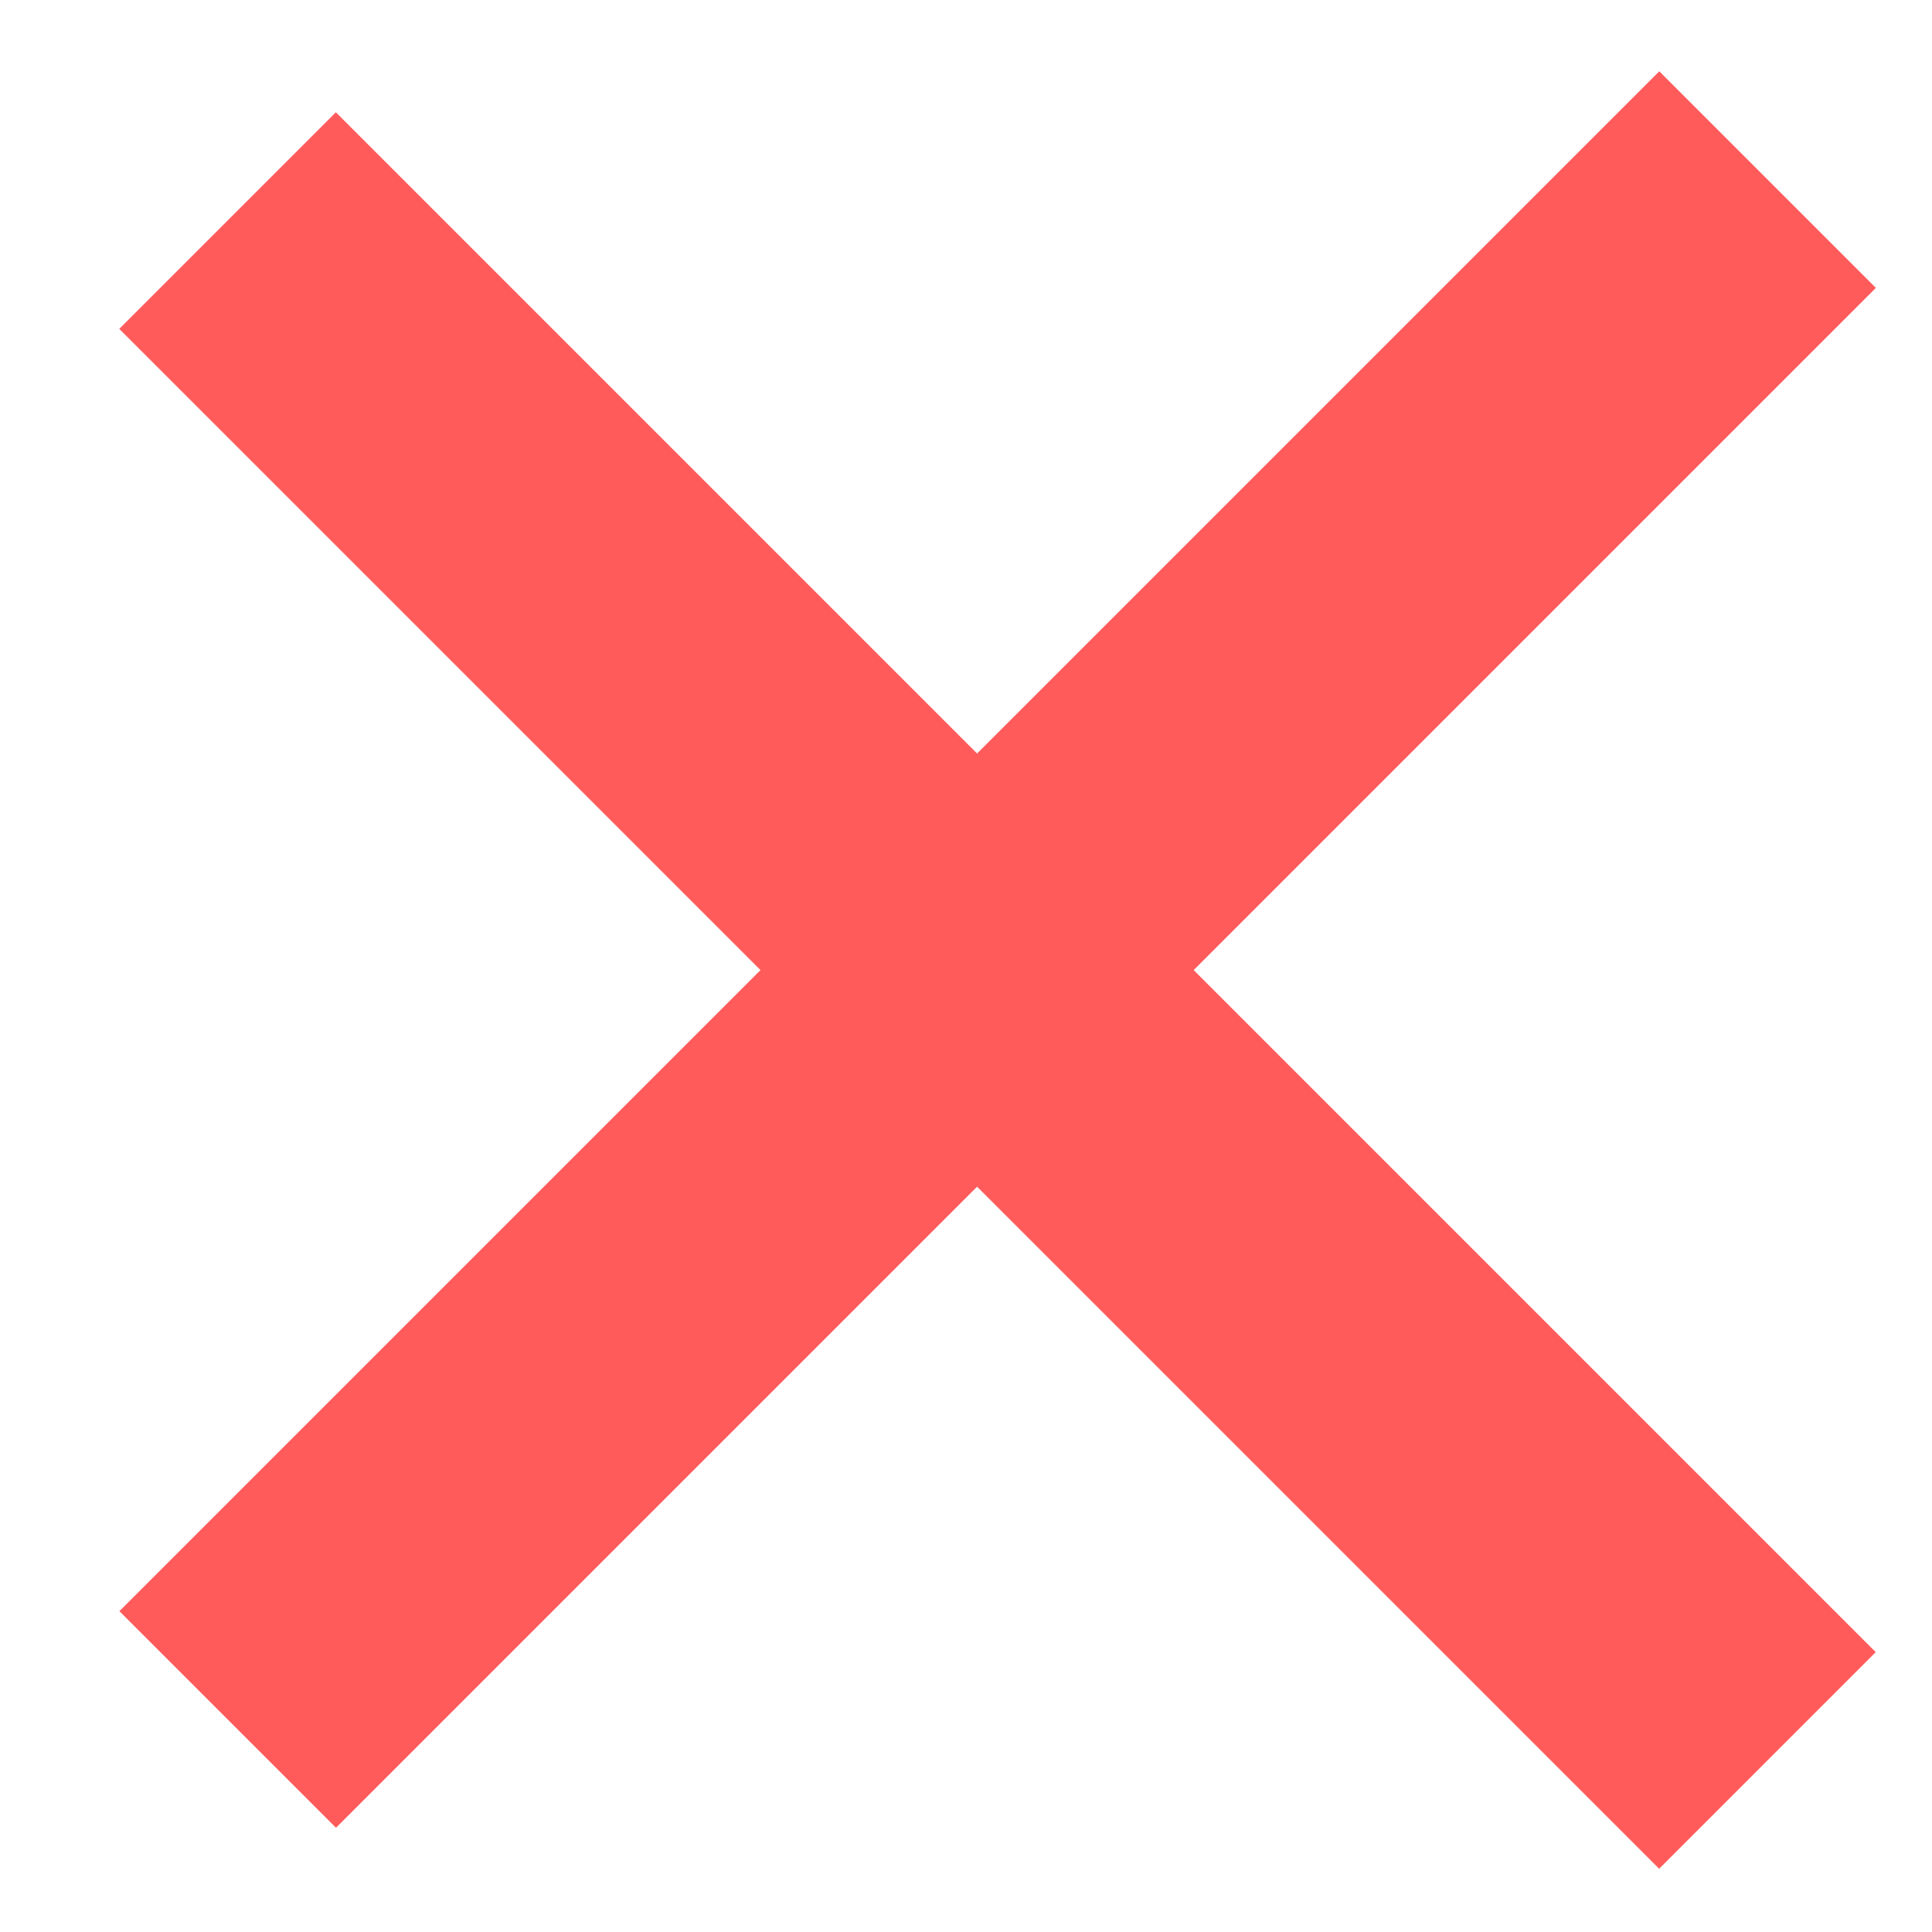
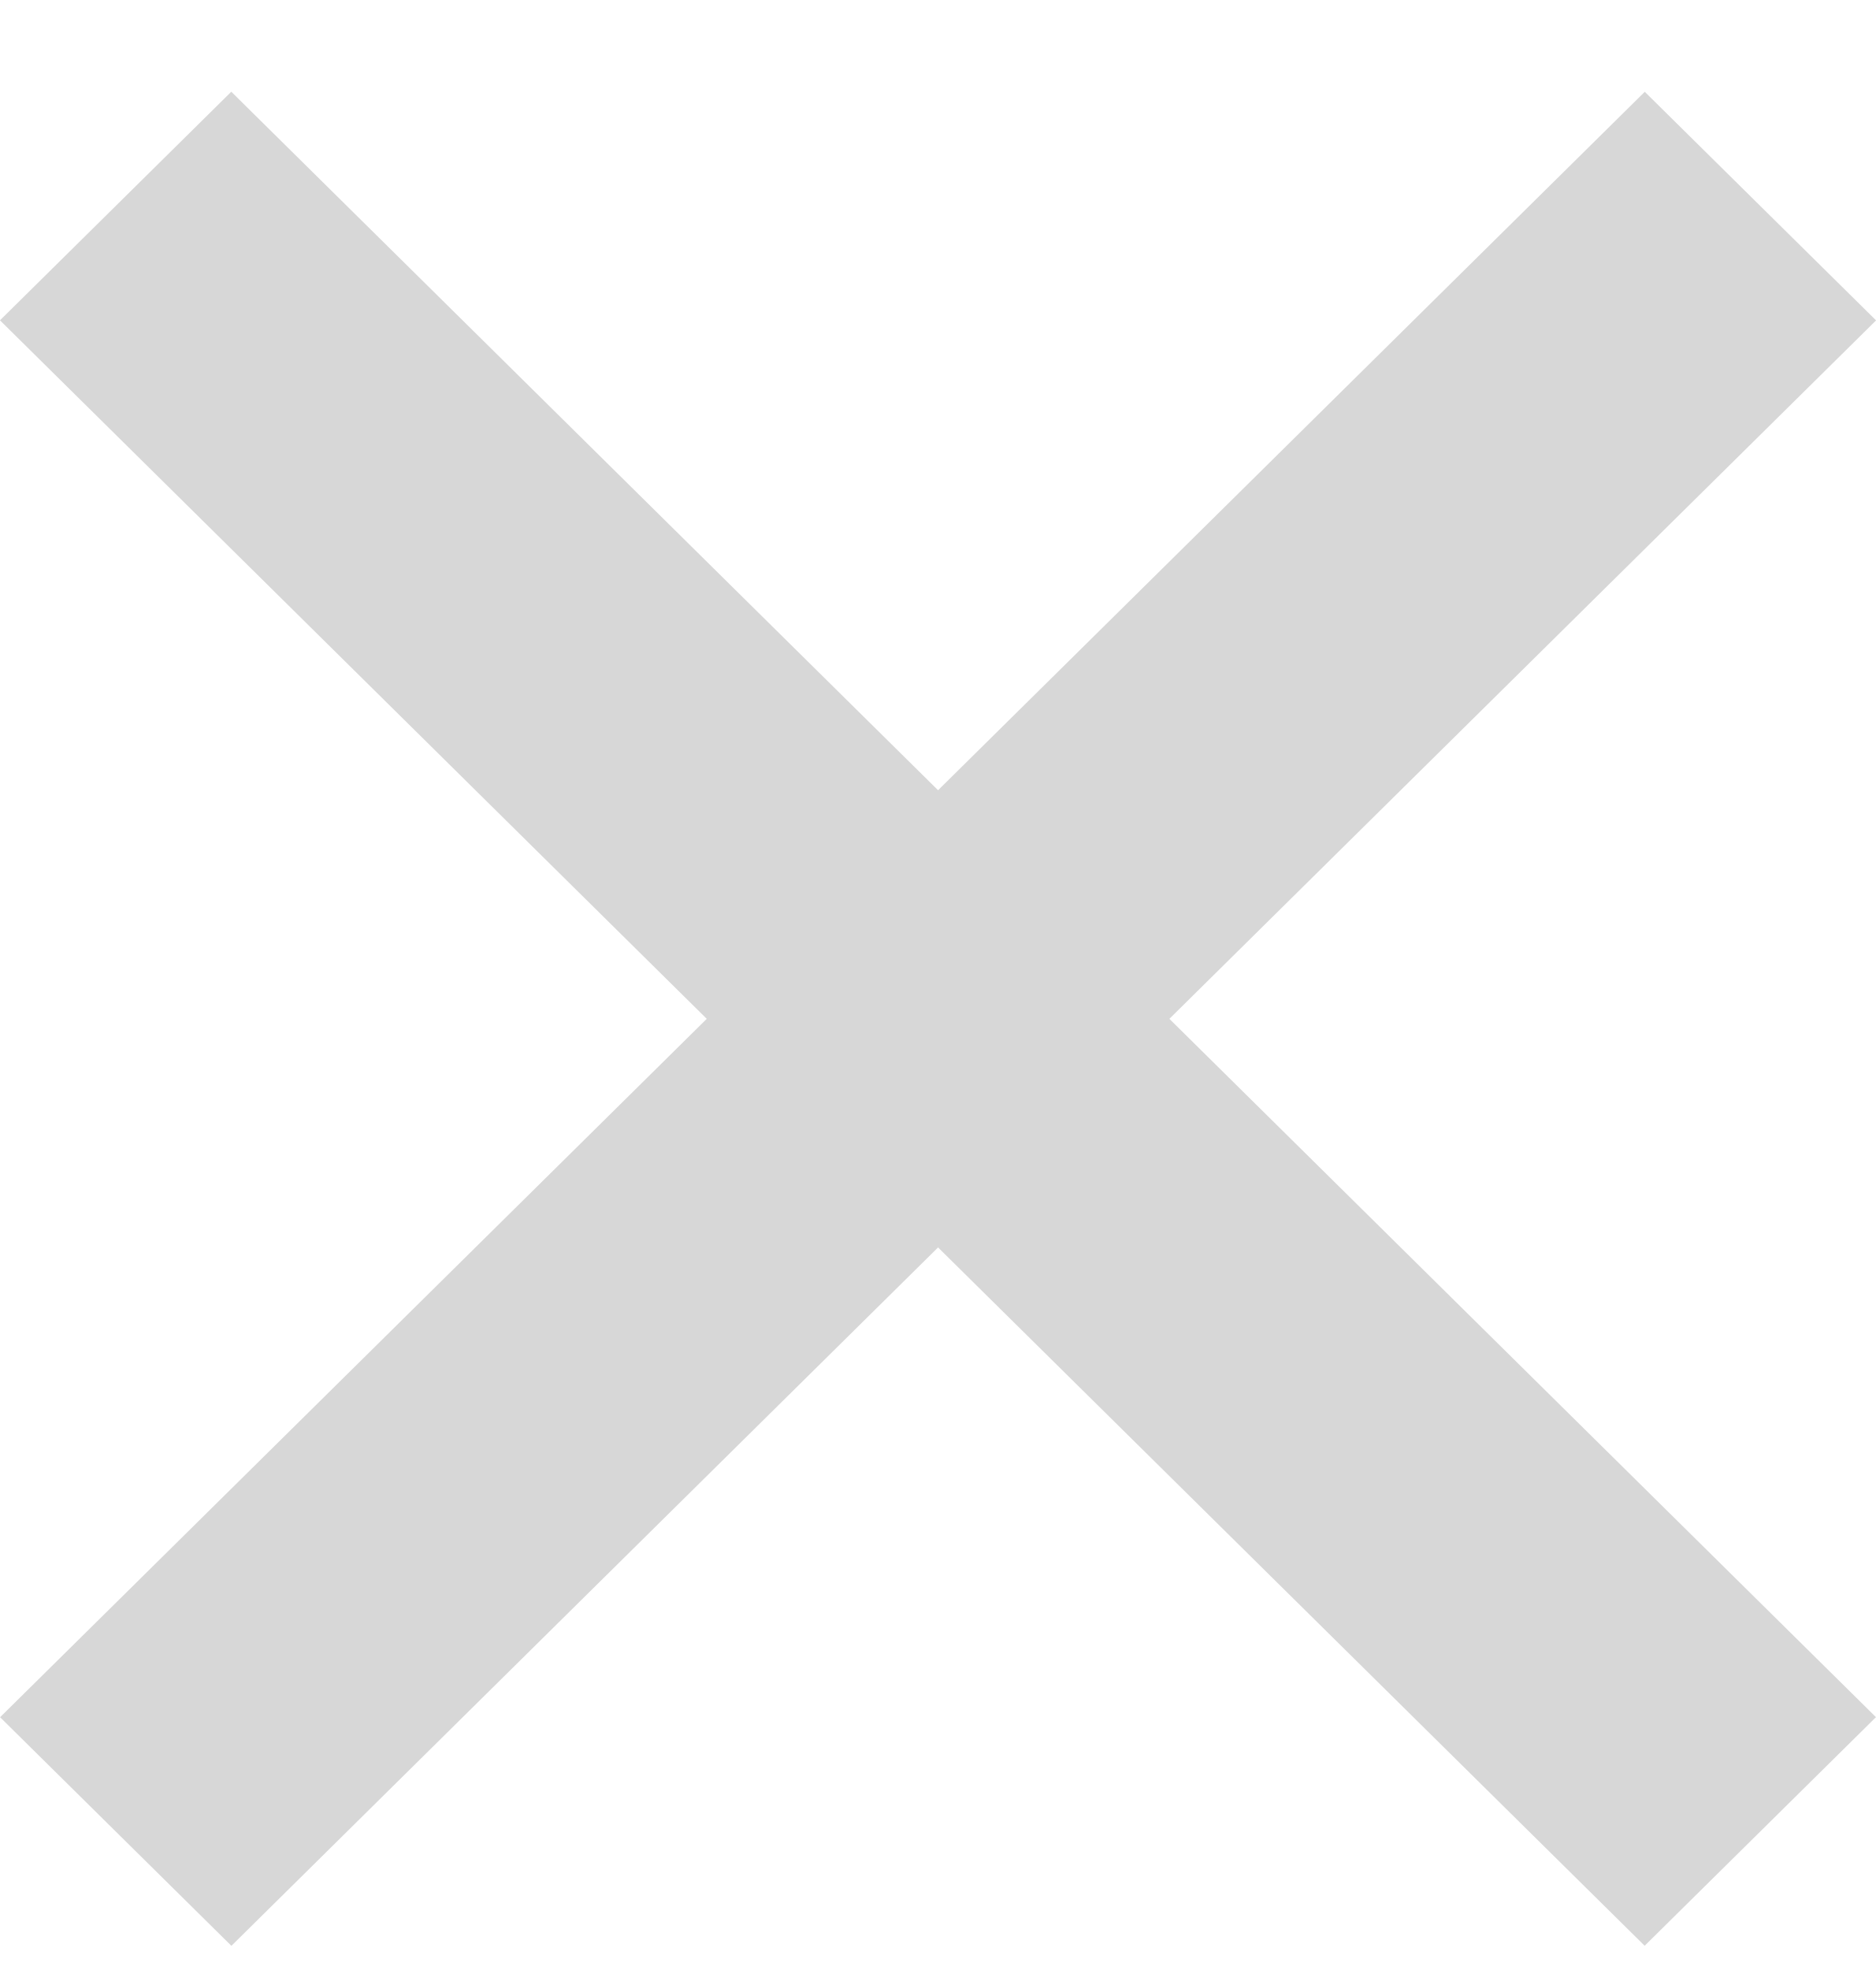
- <svg xmlns="http://www.w3.org/2000/svg" width="11" height="11" viewBox="0 0 11 11" fill="none">
-   <rect x="10.68" y="9.406" width="1.744" height="12.399" transform="rotate(135 10.6797 9.40625)" fill="#FF5B5B" />
-   <rect x="9.447" y="0.406" width="1.744" height="12.399" transform="rotate(45 9.44727 0.40625)" fill="#FF5B5B" />
+ <svg xmlns="http://www.w3.org/2000/svg" width="20" height="21" viewBox="0 0 20 21" fill="none">
+   <rect width="3.467" height="24.651" transform="matrix(0.711298 0.70289 -0.711298 0.70289 17.5352 0.978516)" fill="#D7D7D7" />
+   <rect width="3.467" height="24.651" transform="matrix(-0.711298 0.70289 -0.711298 -0.70289 20 18.3047)" fill="#D7D7D7" />
</svg>
